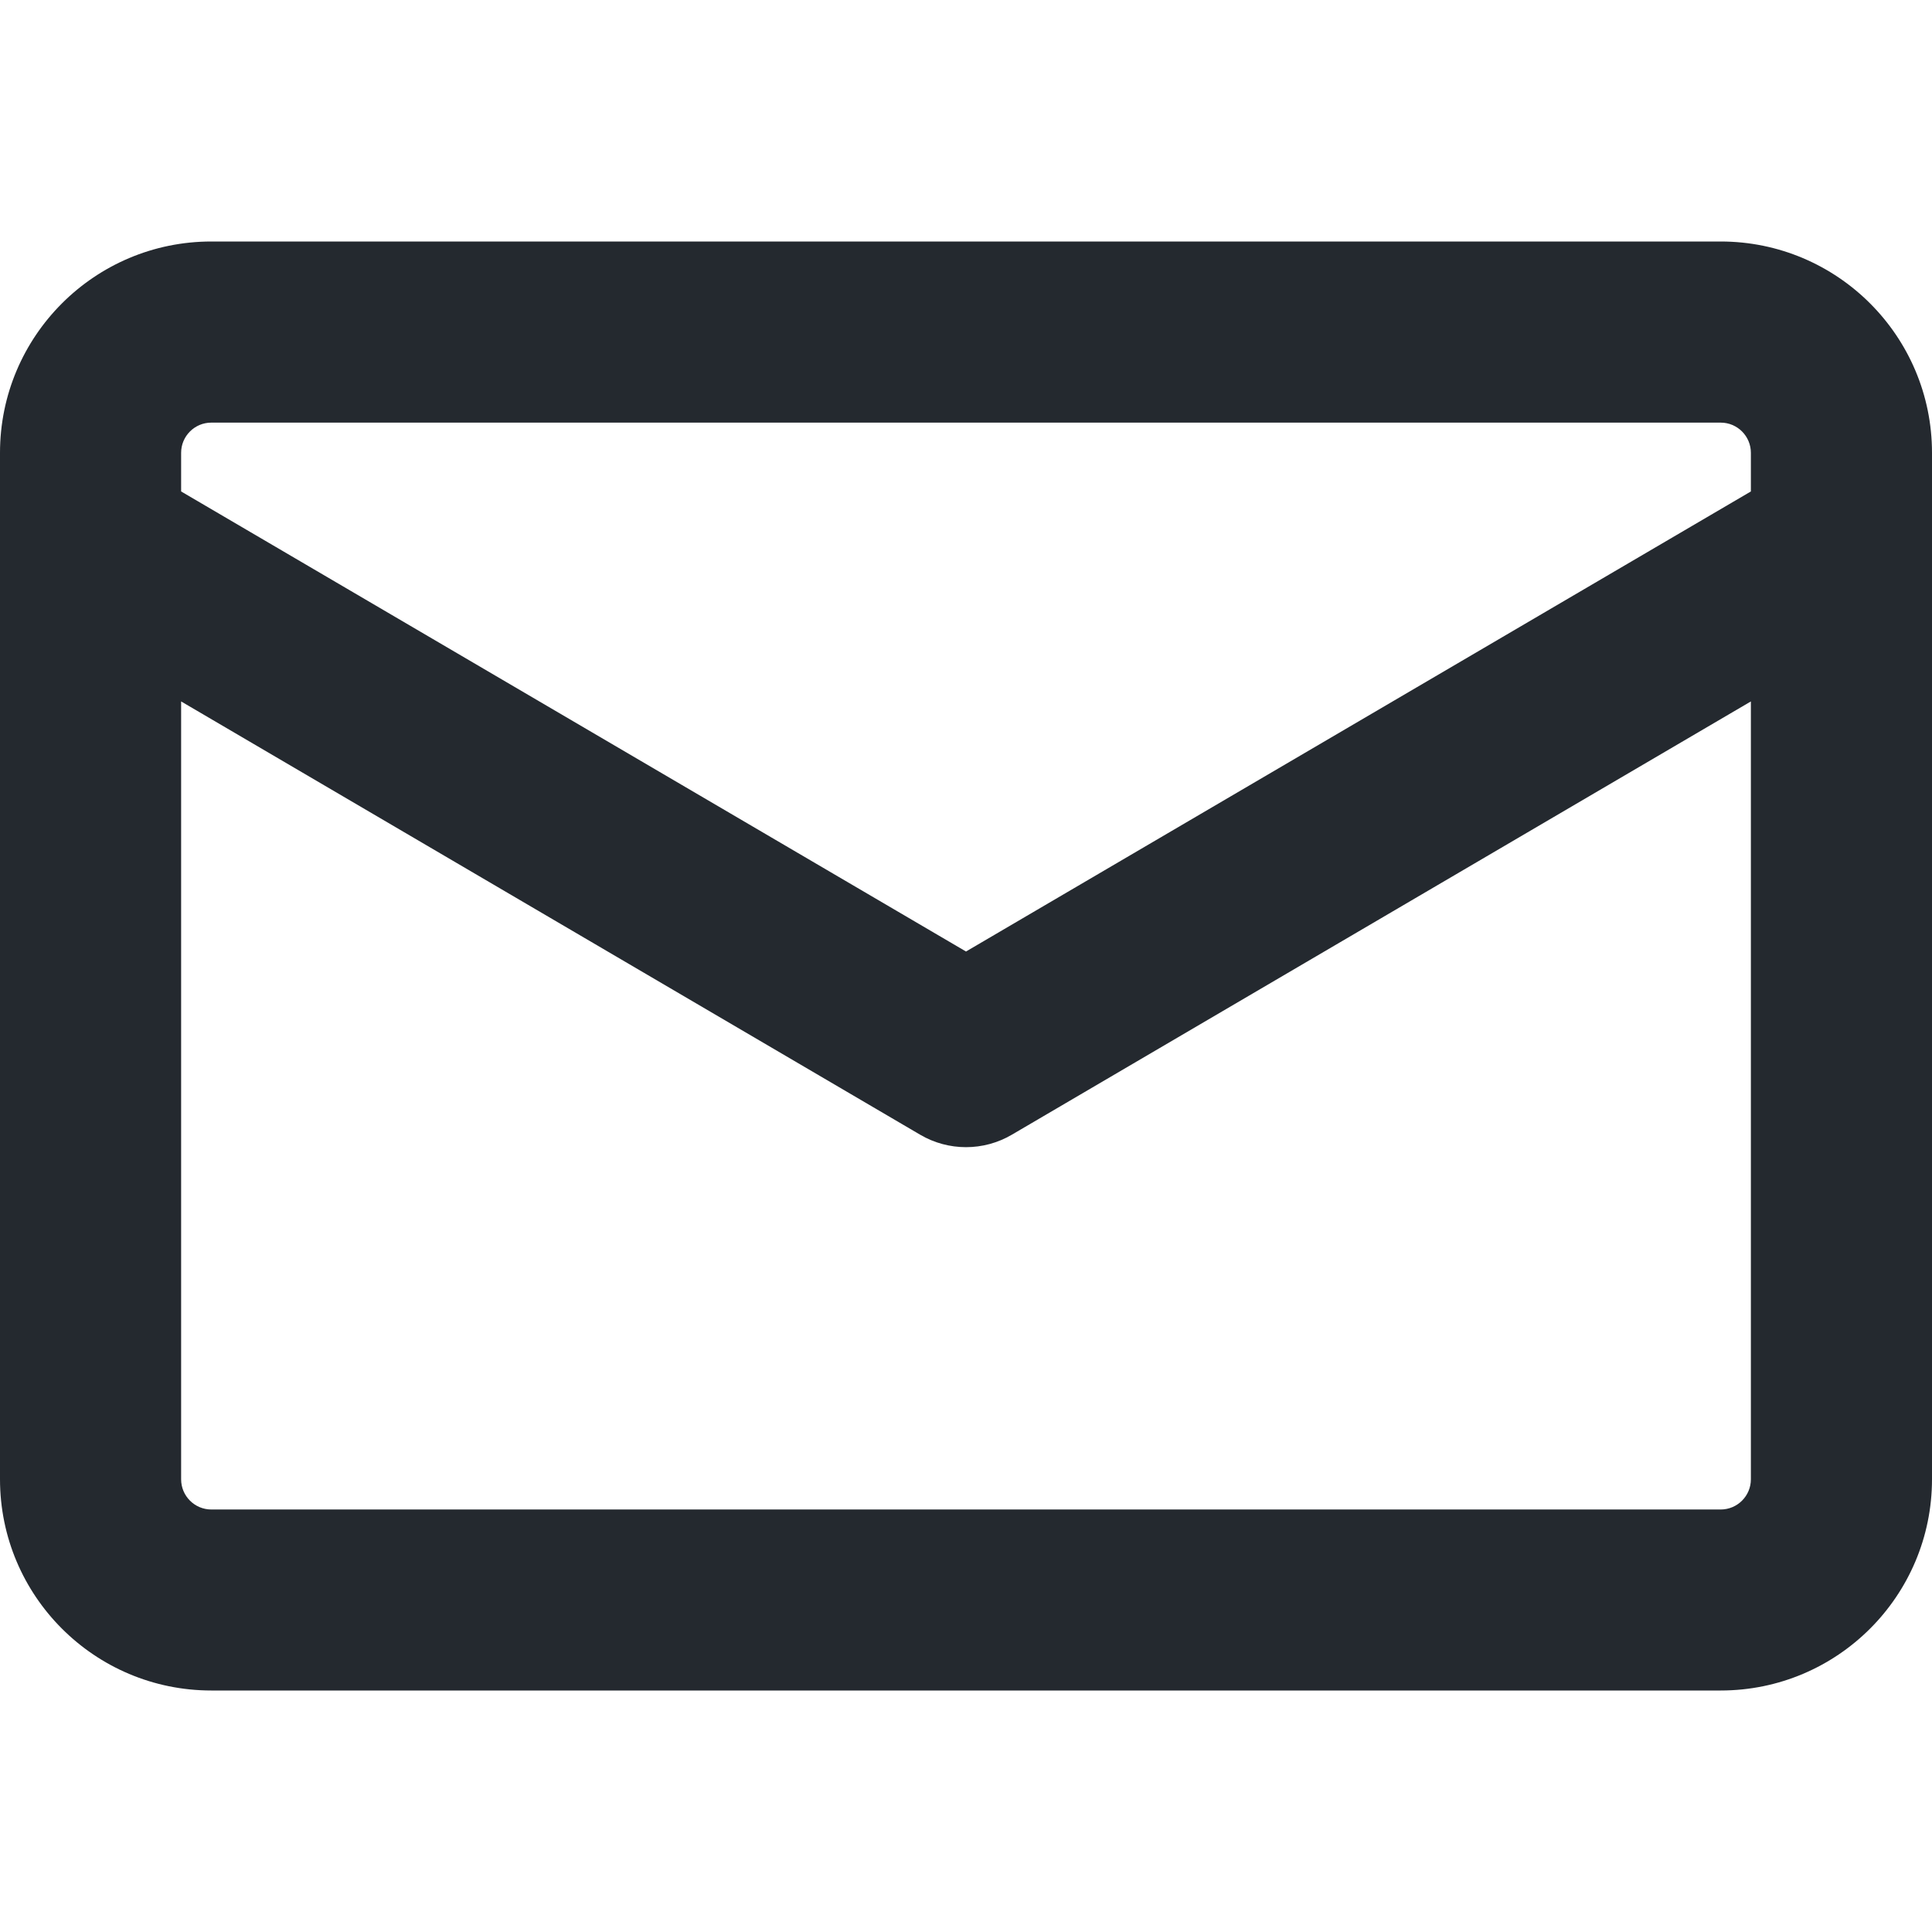
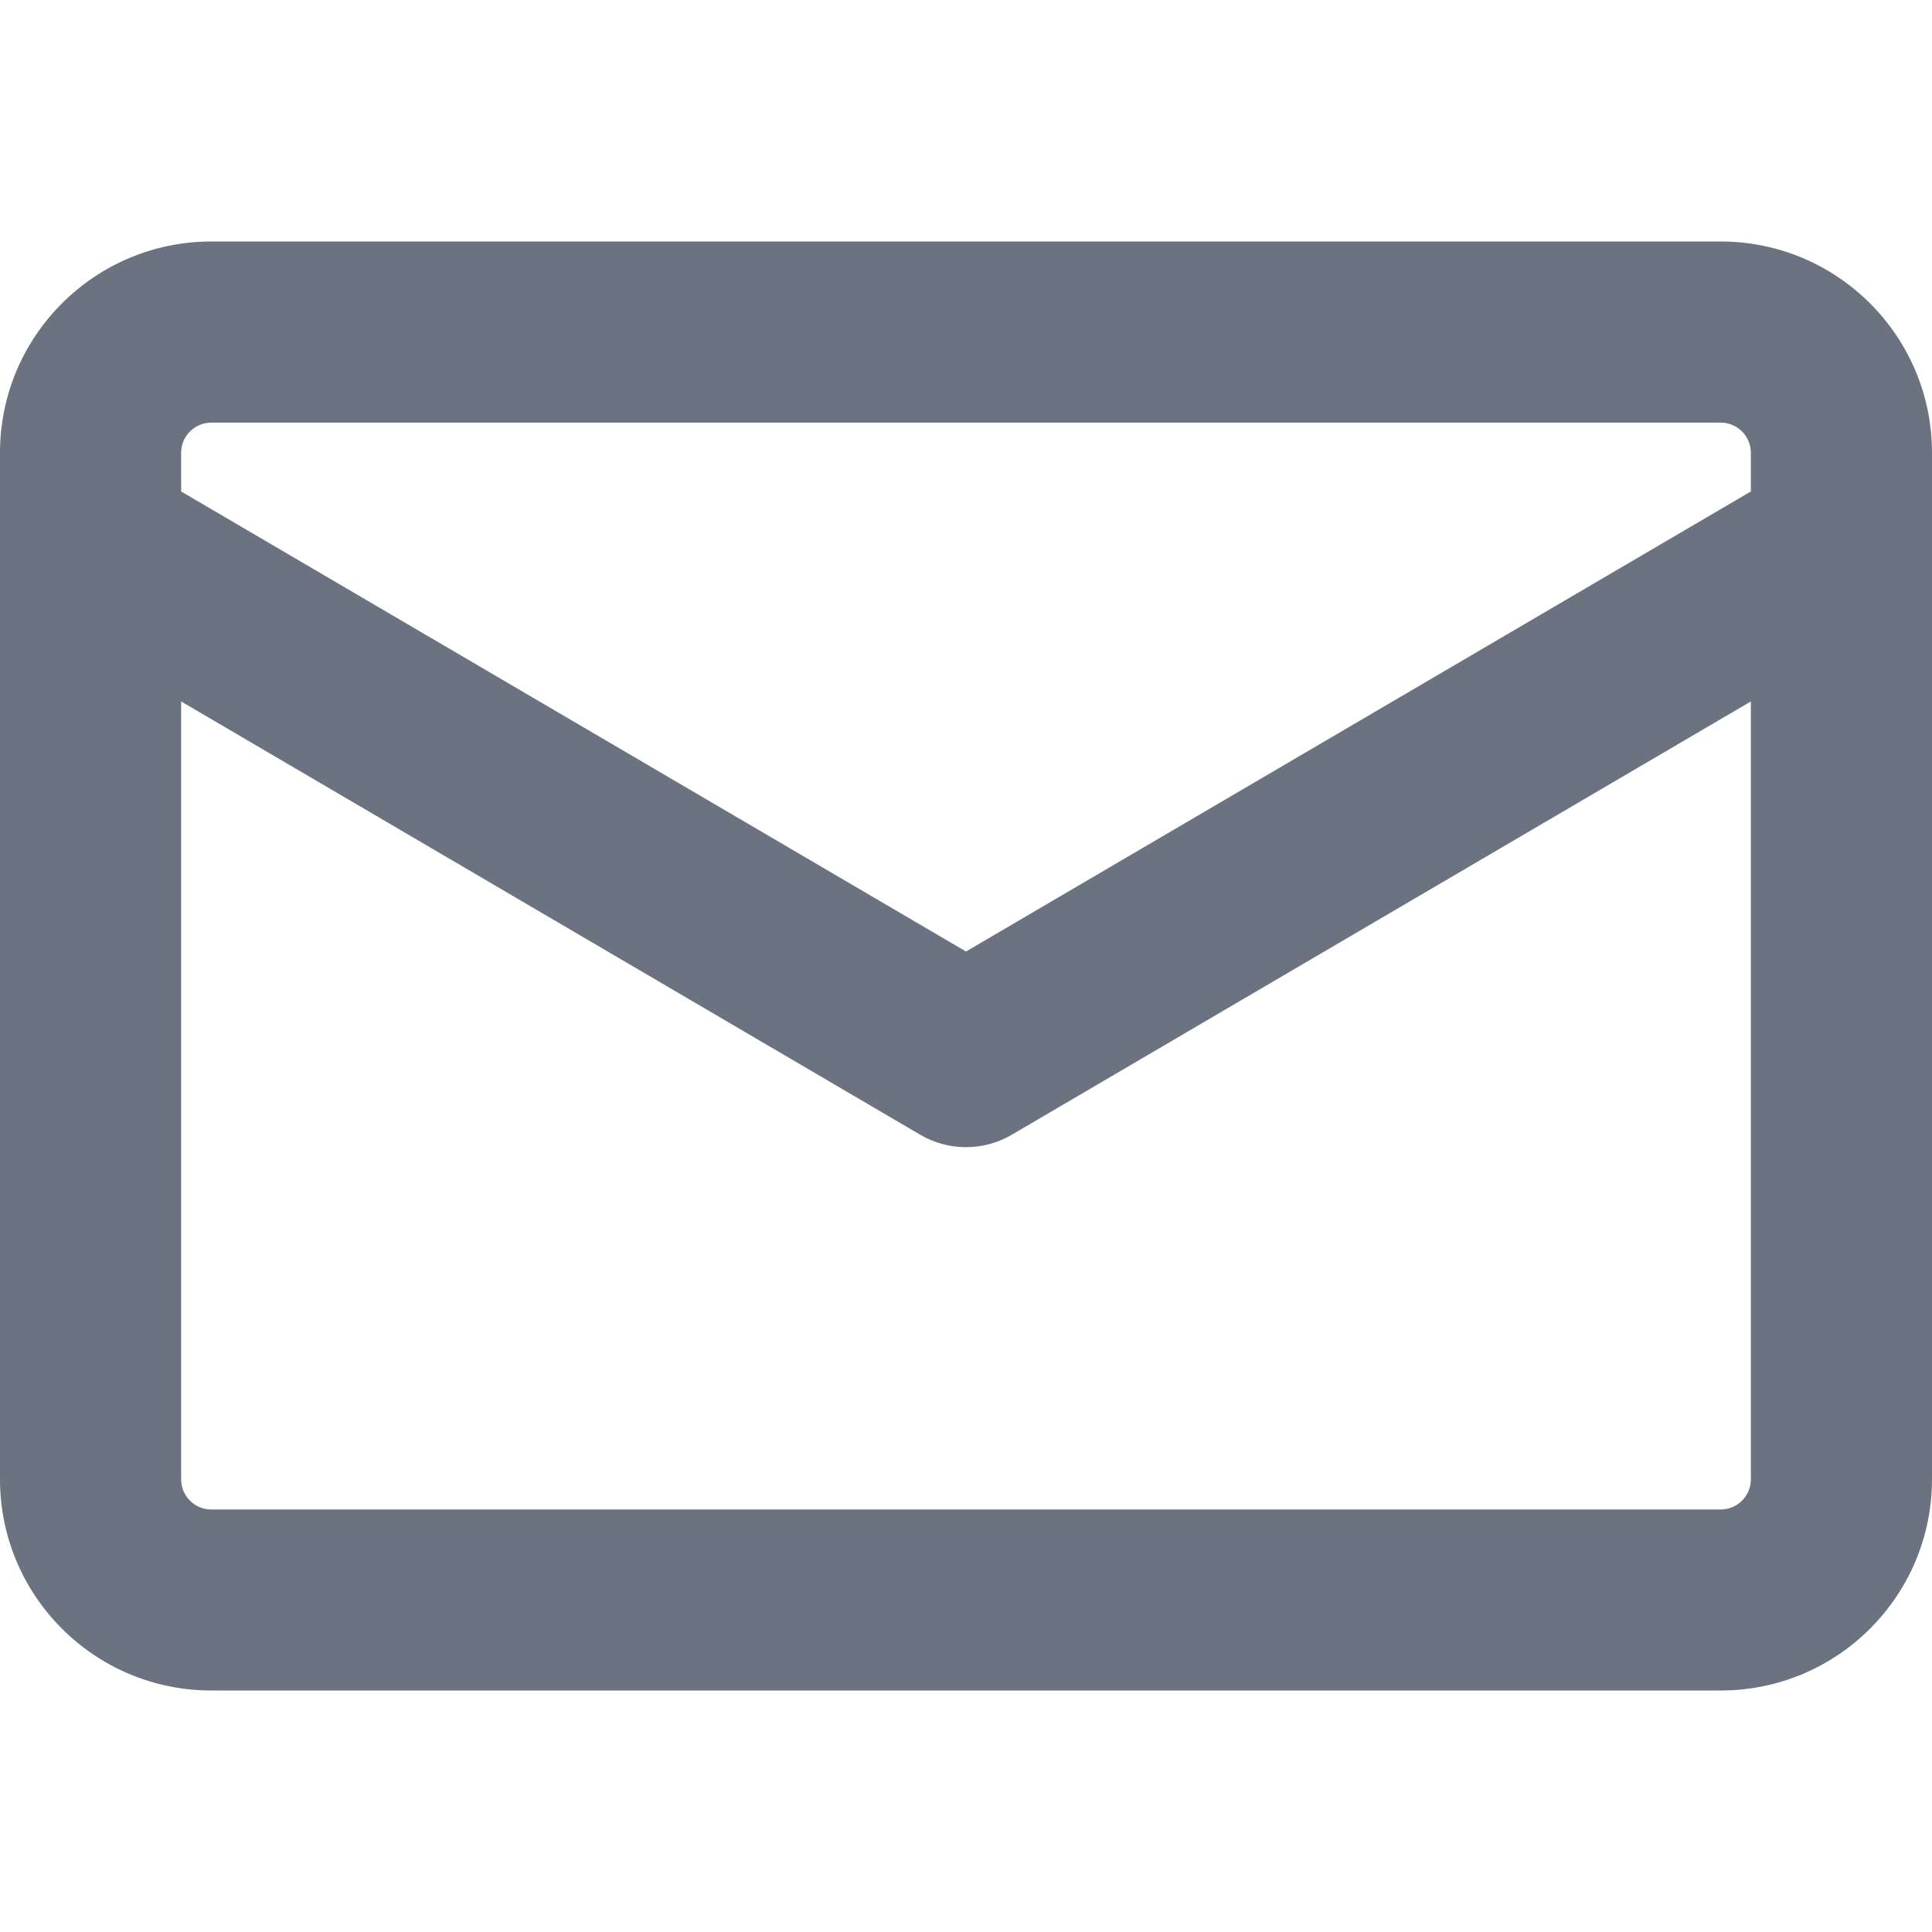
<svg xmlns="http://www.w3.org/2000/svg" width="16" height="16" viewBox="0 0 16 16" fill="none">
-   <path d="M1.75 2h12.5c.966 0 1.75.784 1.75 1.75v8.5A1.75 1.75 0 0 1 14.25 14H1.75A1.75 1.75 0 0 1 0 12.25v-8.5C0 2.784.784 2 1.75 2ZM1.5 12.251c0 .138.112.25.25.25h12.5a.25.25 0 0 0 .25-.25V5.809L8.38 9.397a.75.75 0 0 1-.76 0L1.5 5.809v6.442Zm13-8.181v-.32a.25.25 0 0 0-.25-.25H1.75a.25.25 0 0 0-.25.25v.32L8 7.88l6.5-3.81Z" fill="#24292f" />
+   <path d="M1.75 2h12.5c.966 0 1.75.784 1.75 1.75v8.5A1.75 1.75 0 0 1 14.25 14H1.75A1.75 1.75 0 0 1 0 12.25v-8.5C0 2.784.784 2 1.75 2ZM1.5 12.251c0 .138.112.25.25.25h12.5a.25.25 0 0 0 .25-.25V5.809L8.38 9.397a.75.75 0 0 1-.76 0L1.5 5.809v6.442Zm13-8.181v-.32a.25.25 0 0 0-.25-.25H1.75a.25.25 0 0 0-.25.25v.32L8 7.88l6.5-3.81Z" fill="#6b7280" />
</svg>
